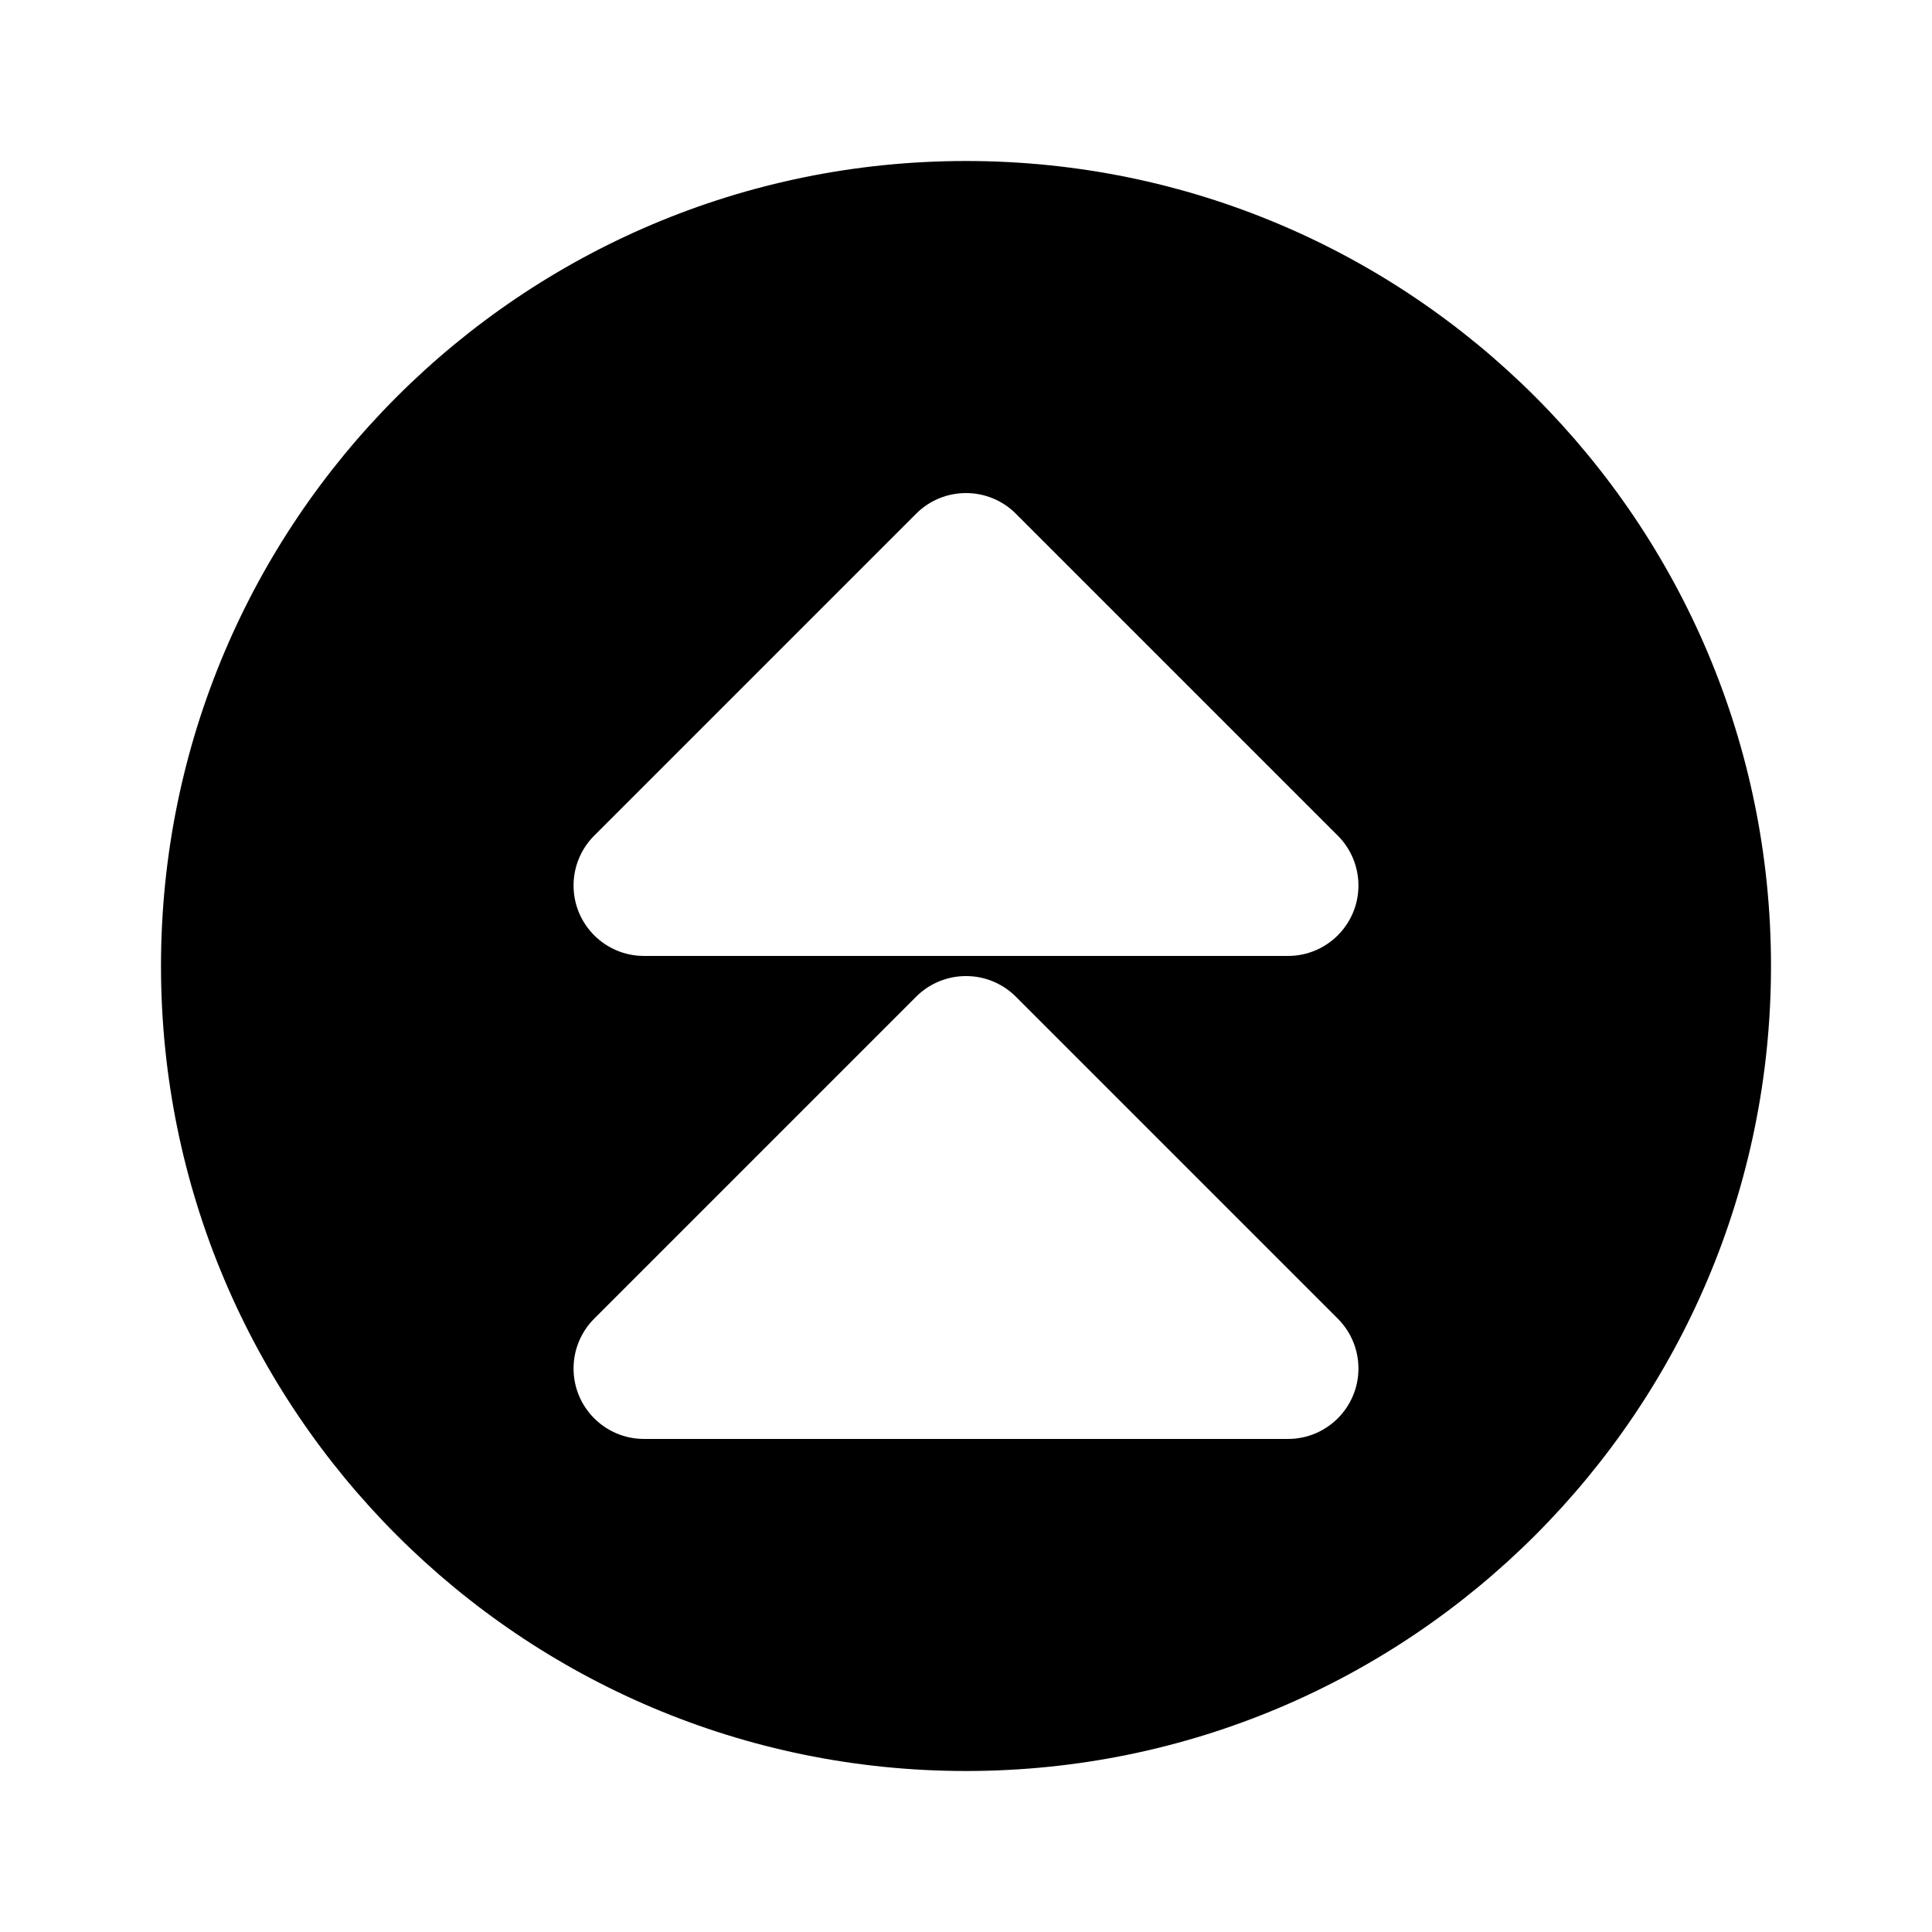
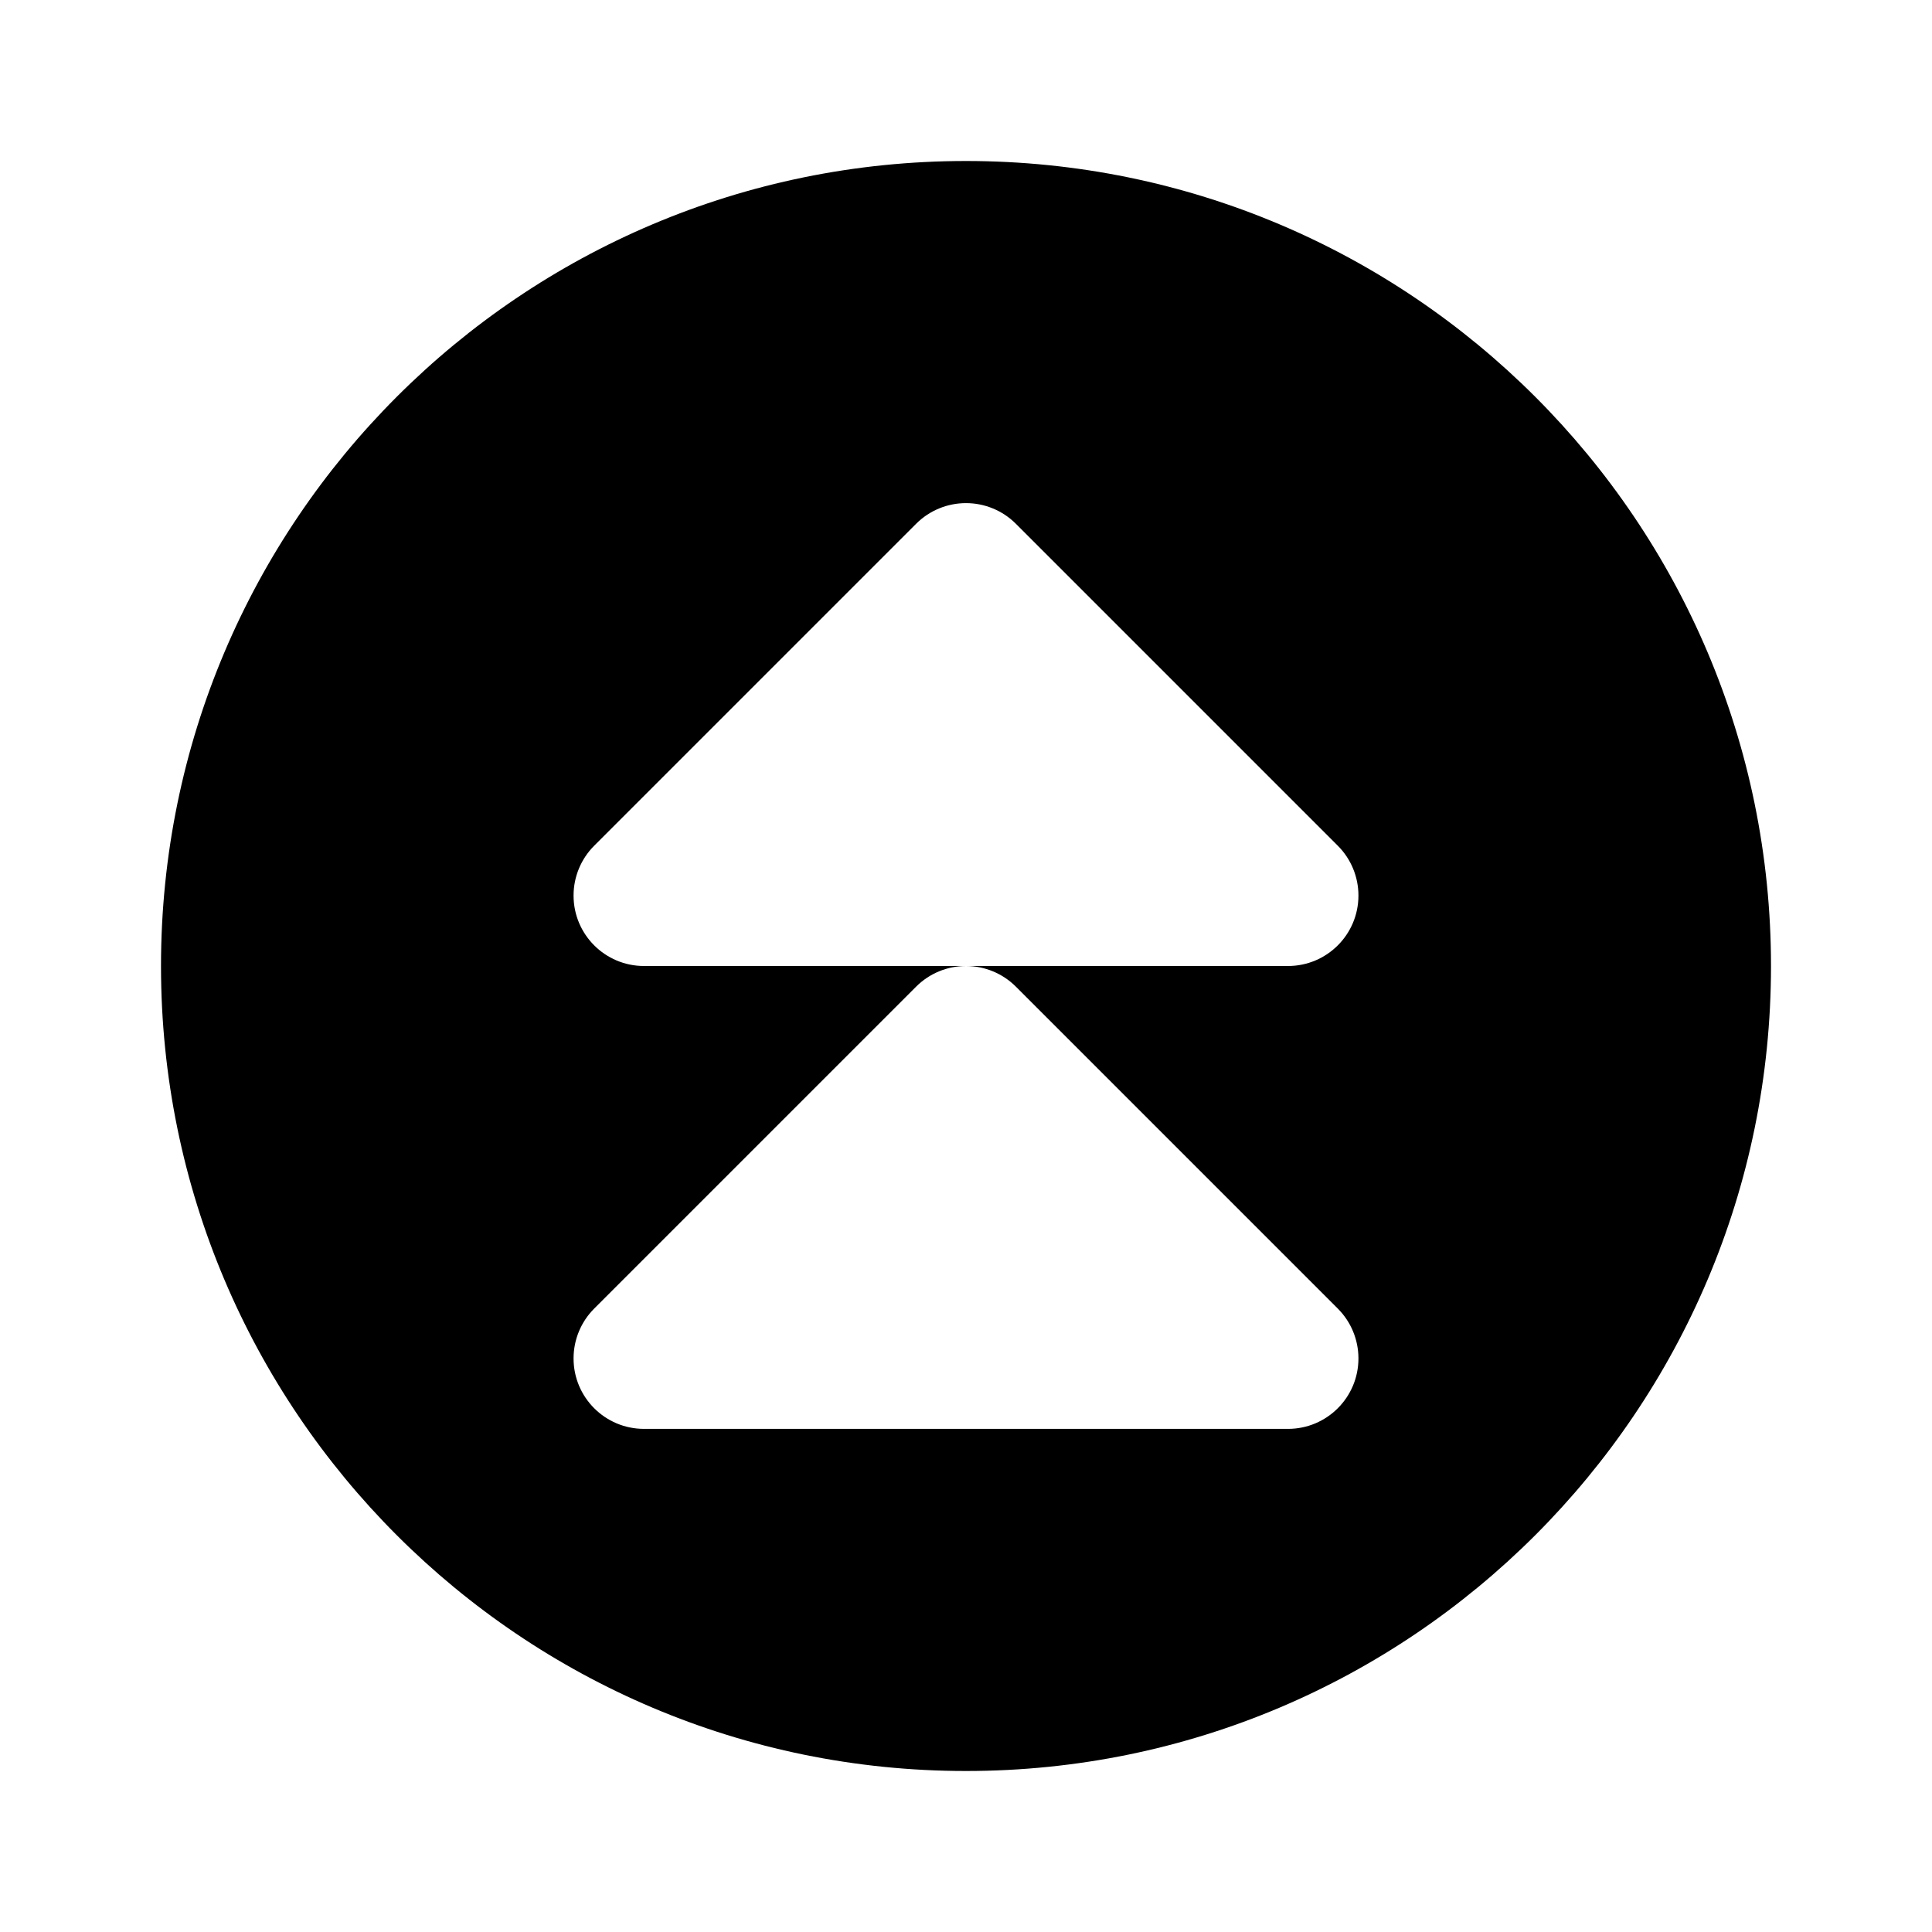
<svg xmlns="http://www.w3.org/2000/svg" viewBox="0 0 24 24" fill="currentColor" stroke="none" fill-rule="evenodd">
  <g data-part="body">
-     <path d="M2 12 A10 10 0 1 0 22 12 A10 10 0 1 0 2 12 Z M8 11.875 A.875 .875 0 0 1 7.125 11 A.875 .875 0 0 1 7.381 10.381 L11.381 6.381 A.875 .875 0 0 1 12 6.125 A.875 .875 0 0 1 12.619 6.381 L16.619 10.381 A.875 .875 0 0 1 16.875 11 A.875 .875 0 0 1 16 11.875 L8 11.875 Z M8 17.875 A.875 .875 0 0 1 7.125 17 A.875 .875 0 0 1 7.381 16.381 L11.381 12.381 A.875 .875 0 0 1 12 12.125 A.875 .875 0 0 1 12.619 12.381 L16.619 16.381 A.875 .875 0 0 1 16.875 17 A.875 .875 0 0 1 16 17.875 L8 17.875 Z" />
+     <path d="M2 12 A10 10 0 1 0 22 12 A10 10 0 1 0 2 12 Z M8 12 A.875 .875 0 0 1 7.125 11.125 A.875 .875 0 0 1 7.381 10.506 L11.381 6.506 A.875 .875 0 0 1 12 6.25 A.875 .875 0 0 1 12.619 6.506 L16.619 10.506 A.875 .875 0 0 1 16.875 11.125 A.875 .875 0 0 1 16 12 L8 12 Z M8 17.75 A.875 .875 0 0 1 7.125 16.875 A.875 .875 0 0 1 7.381 16.256 L11.381 12.256 A.875 .875 0 0 1 12 12 A.875 .875 0 0 1 12.619 12.256 L16.619 16.256 A.875 .875 0 0 1 16.875 16.875 A.875 .875 0 0 1 16 17.75 L8 17.75 Z" />
  </g>
</svg>
